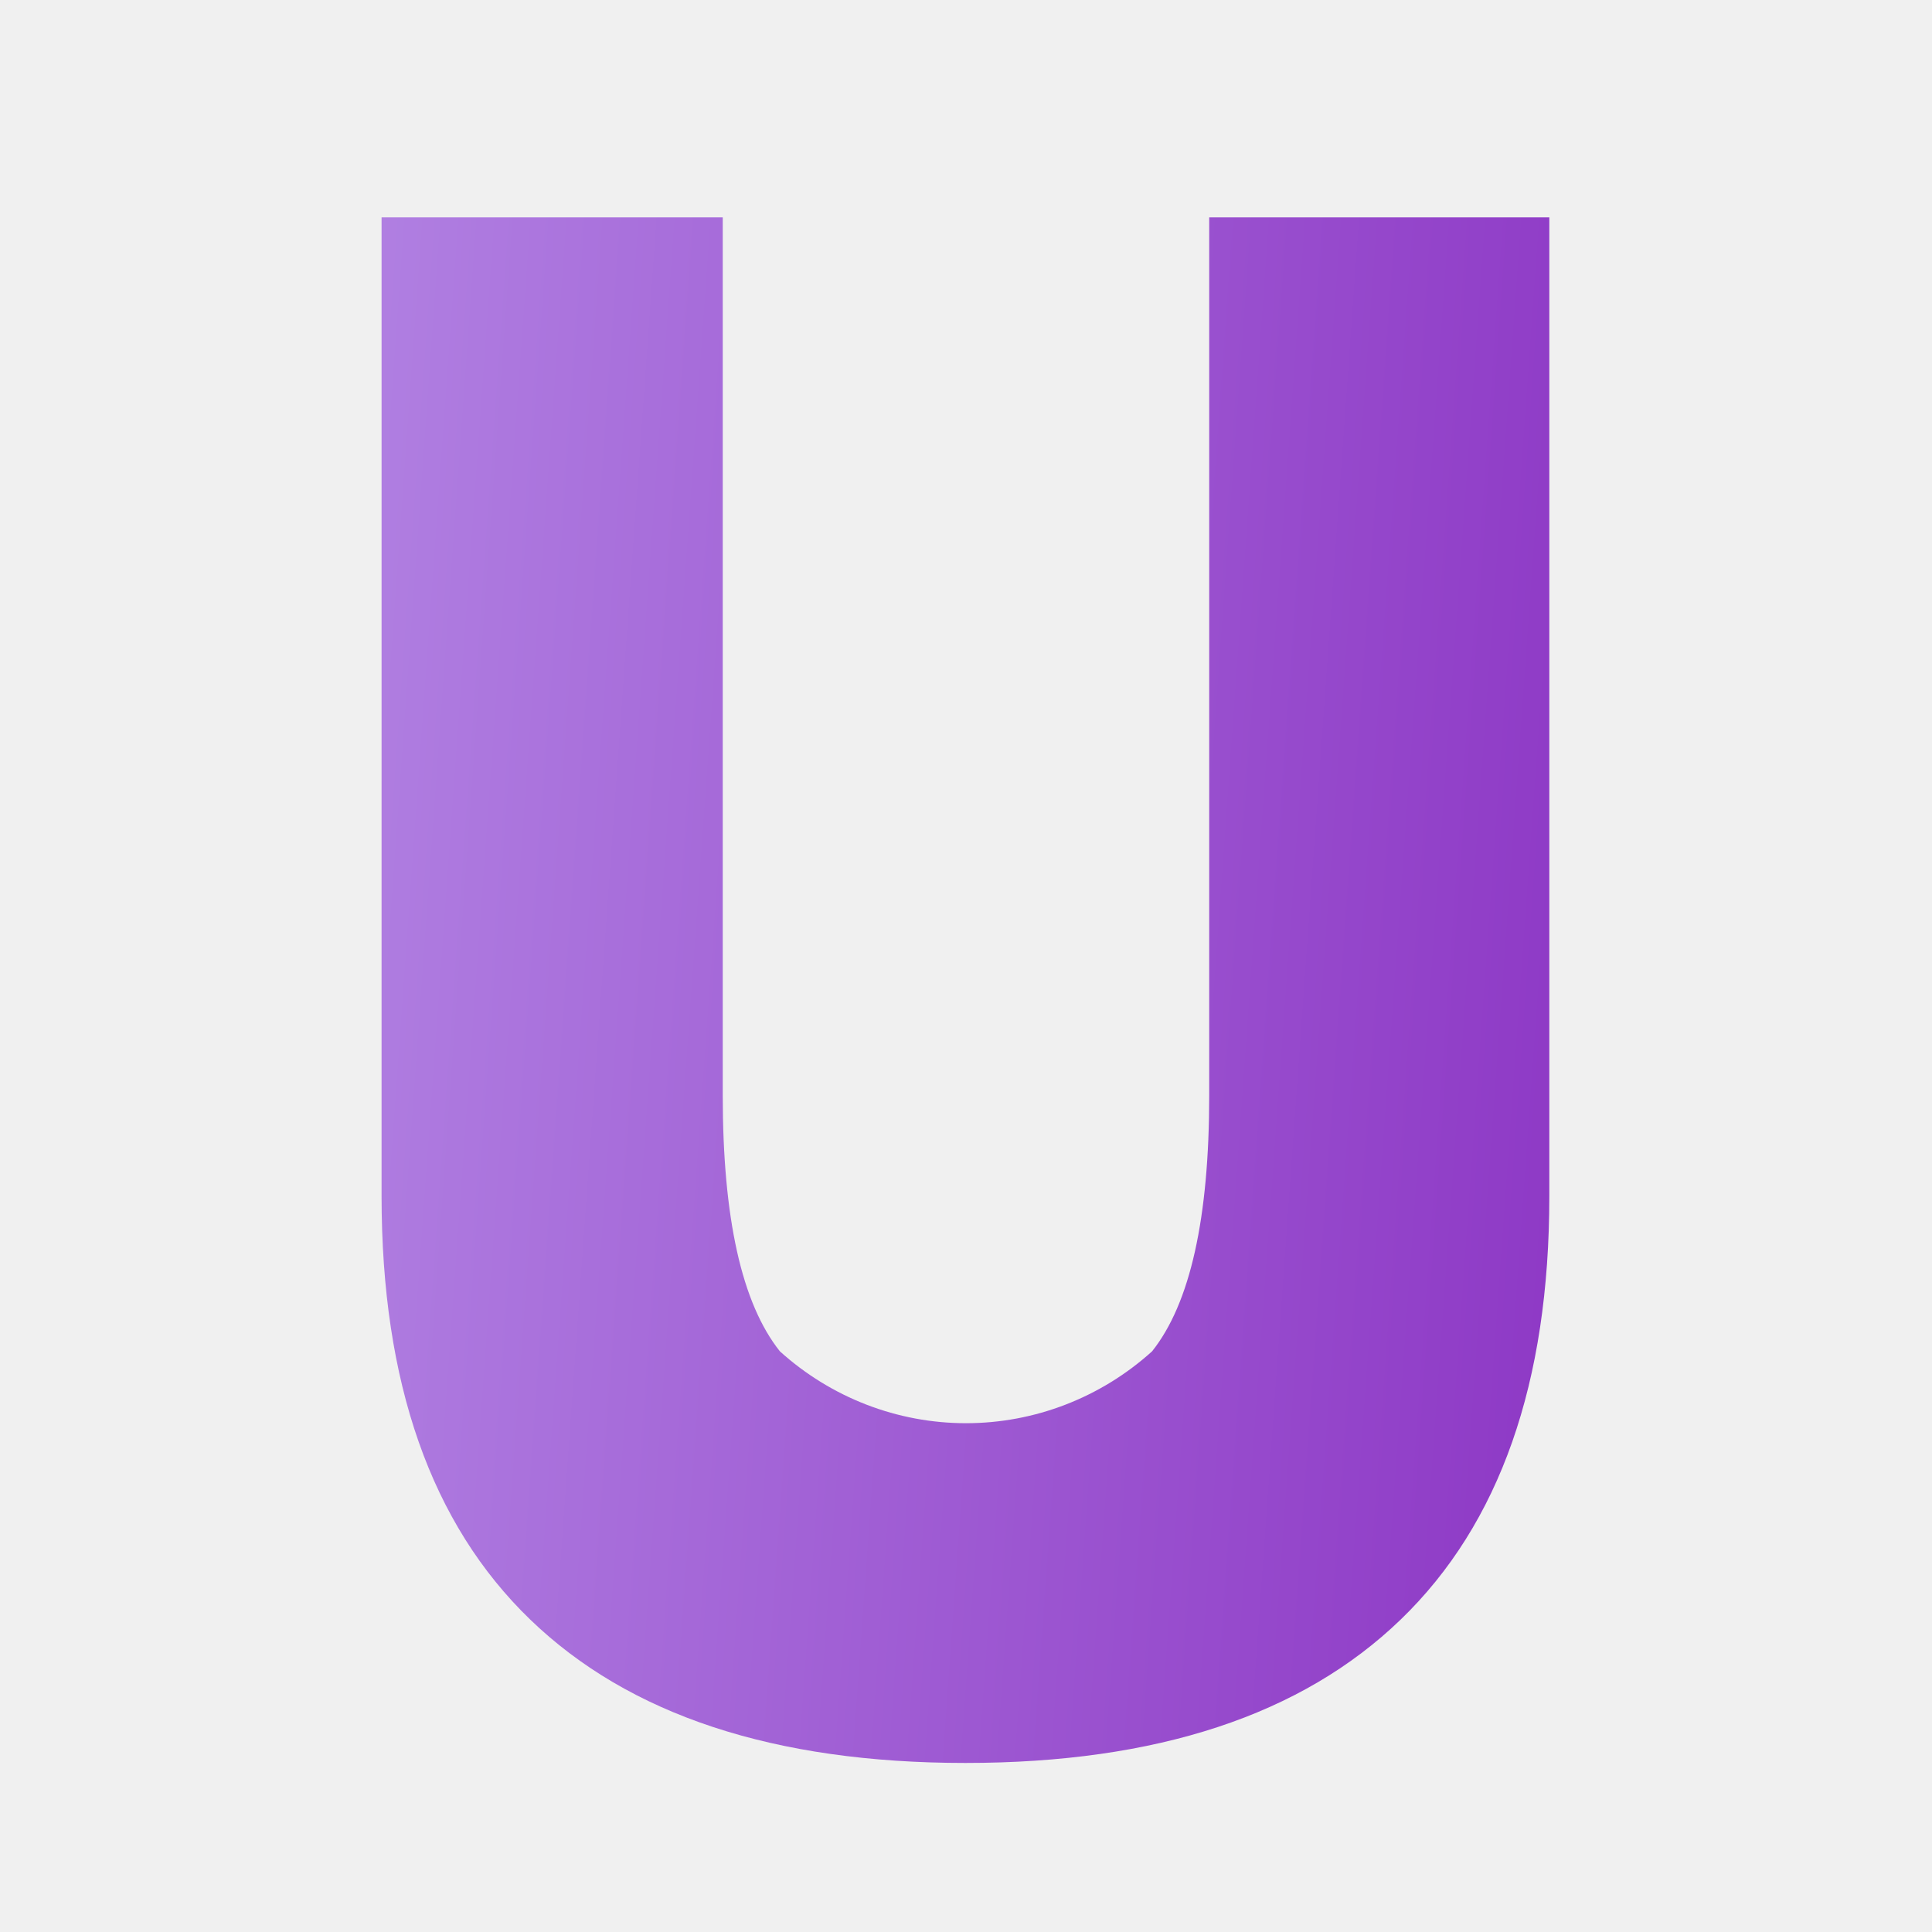
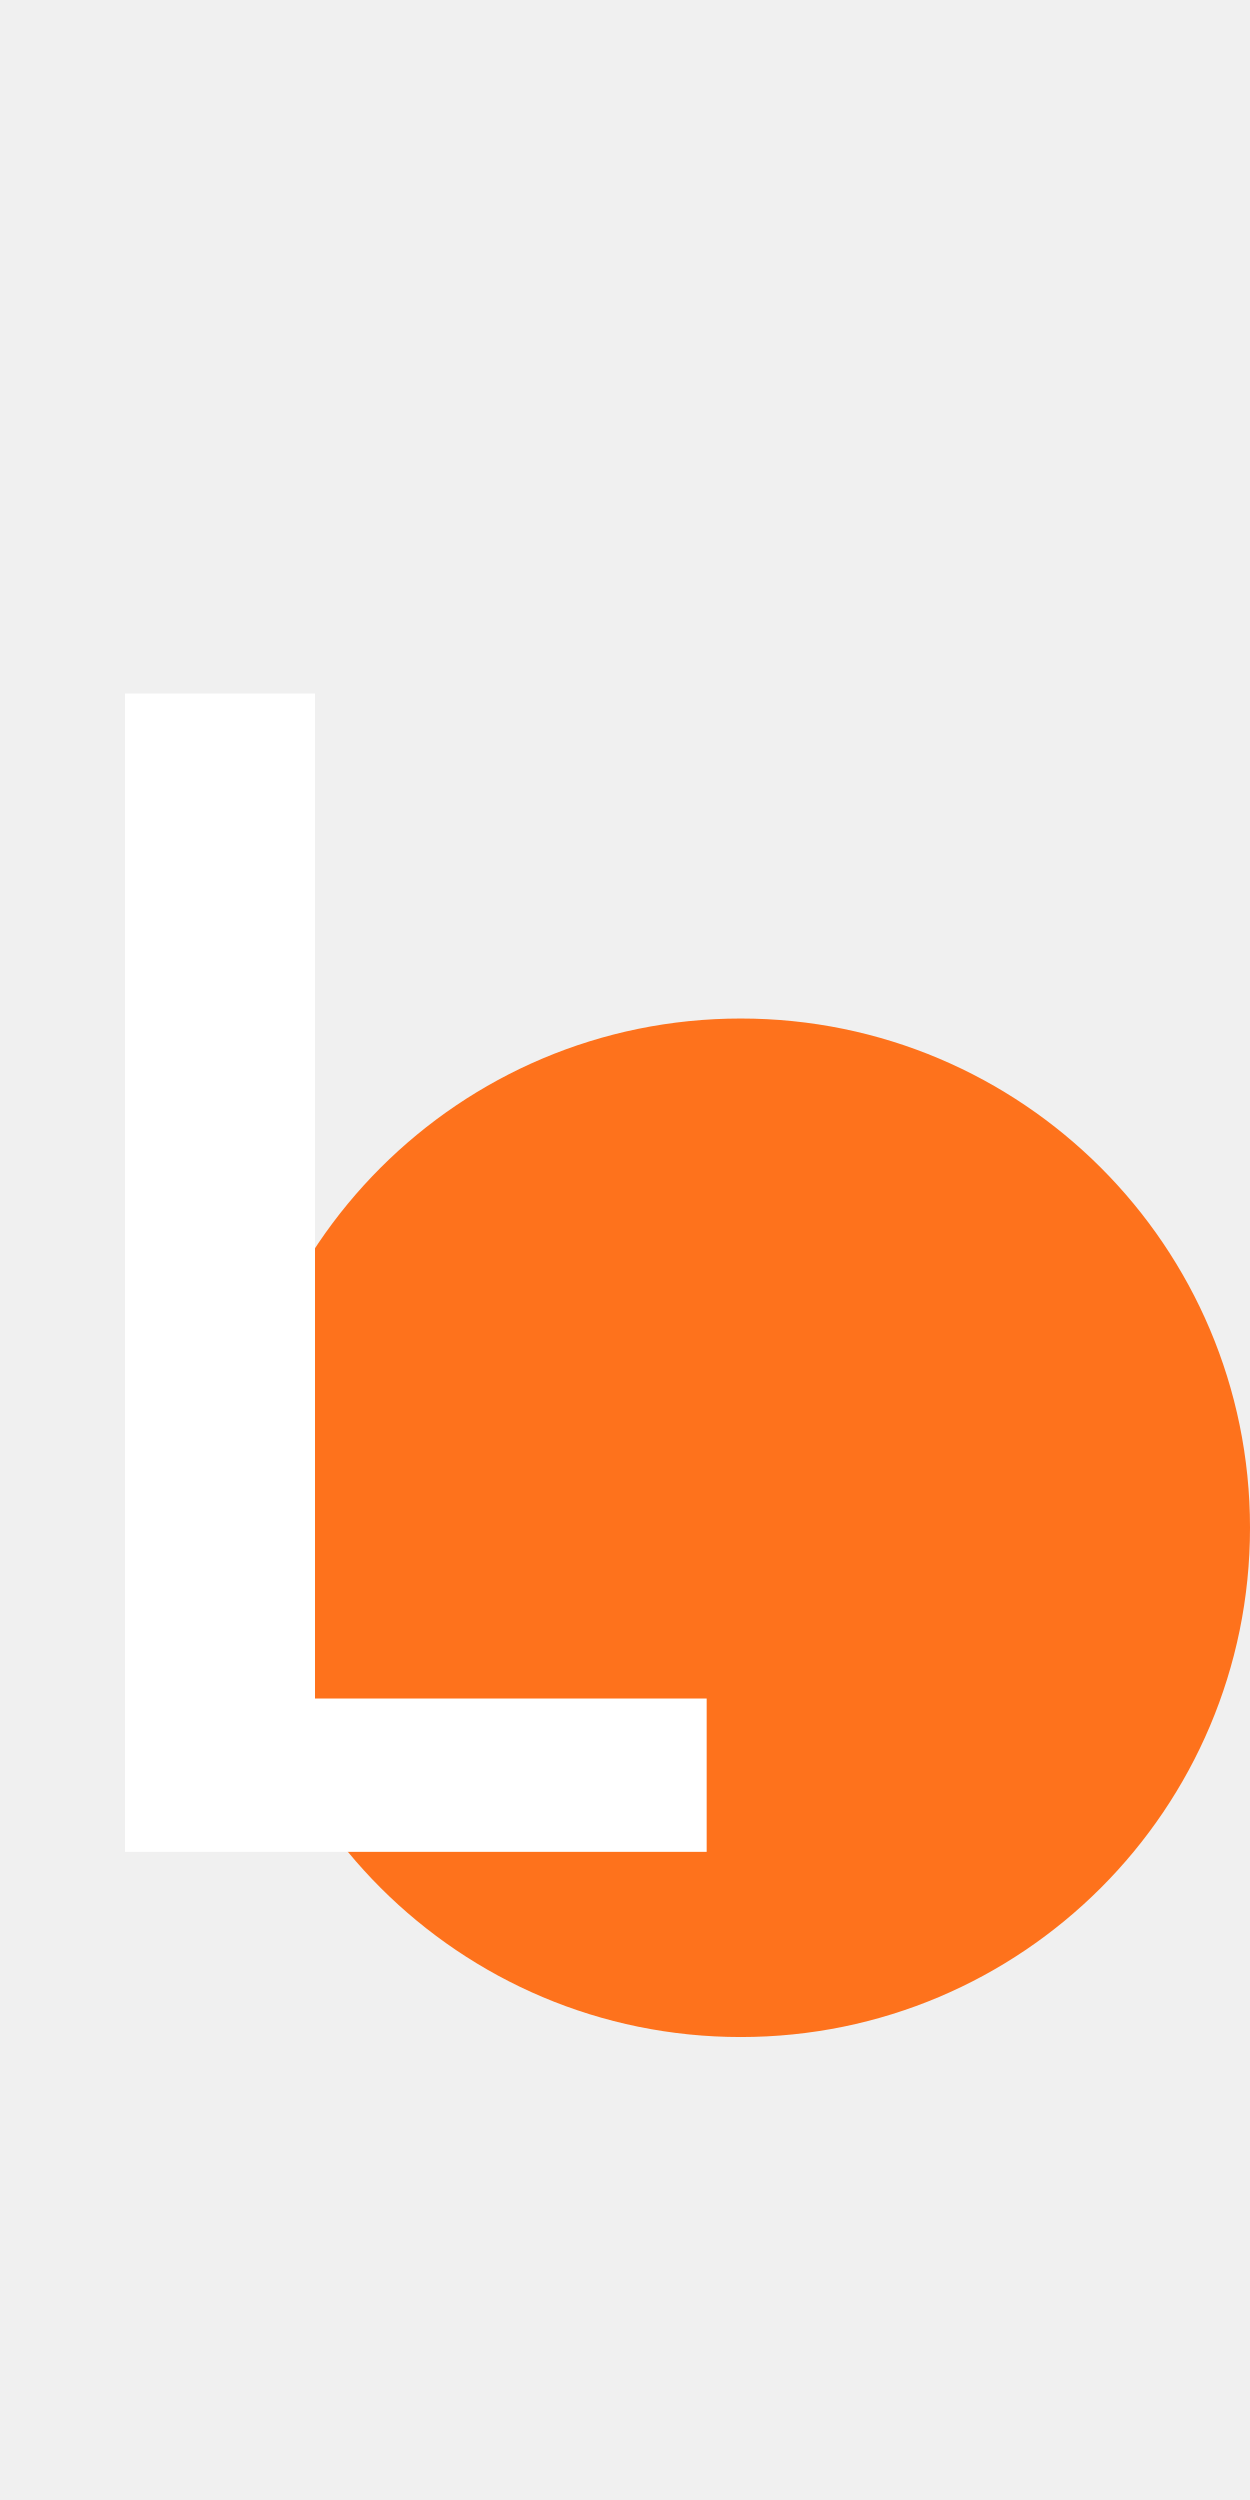
- <svg xmlns="http://www.w3.org/2000/svg" width="54" height="54" viewBox="0 0 54 54" fill="none">
-   <path d="M43.304 6.075V33.436C43.304 38.649 41.92 42.592 39.152 45.265C36.384 47.938 32.328 49.275 26.984 49.275C21.641 49.275 17.585 47.938 14.817 45.265C12.049 42.592 10.665 38.649 10.665 33.436V6.075H20.201V30.613C20.201 34.047 20.733 36.433 21.798 37.77C23.23 39.064 25.081 39.779 27 39.779C28.918 39.779 30.769 39.064 32.201 37.77C33.266 36.433 33.798 34.047 33.798 30.613V6.075H43.335H43.304Z" fill="url(#paint0_linear_905_57)" />
-   <defs>
-     <linearGradient id="paint0_linear_905_57" x1="8.528" y1="6.075" x2="47.611" y2="8.869" gradientUnits="userSpaceOnUse">
-       <stop stop-color="#B283E3" />
-       <stop offset="1" stop-color="#8C35C4" />
-     </linearGradient>
-   </defs>
+ <svg xmlns="http://www.w3.org/2000/svg" width="27" height="54" viewBox="0 0 27 54" fill="none">
+   <circle cx="16" cy="33" r="11" fill="#FE721C" />
+   <path d="M6.804 36.688H15.264V40H2.7V14.98H6.804V36.688Z" fill="white" />
</svg>
